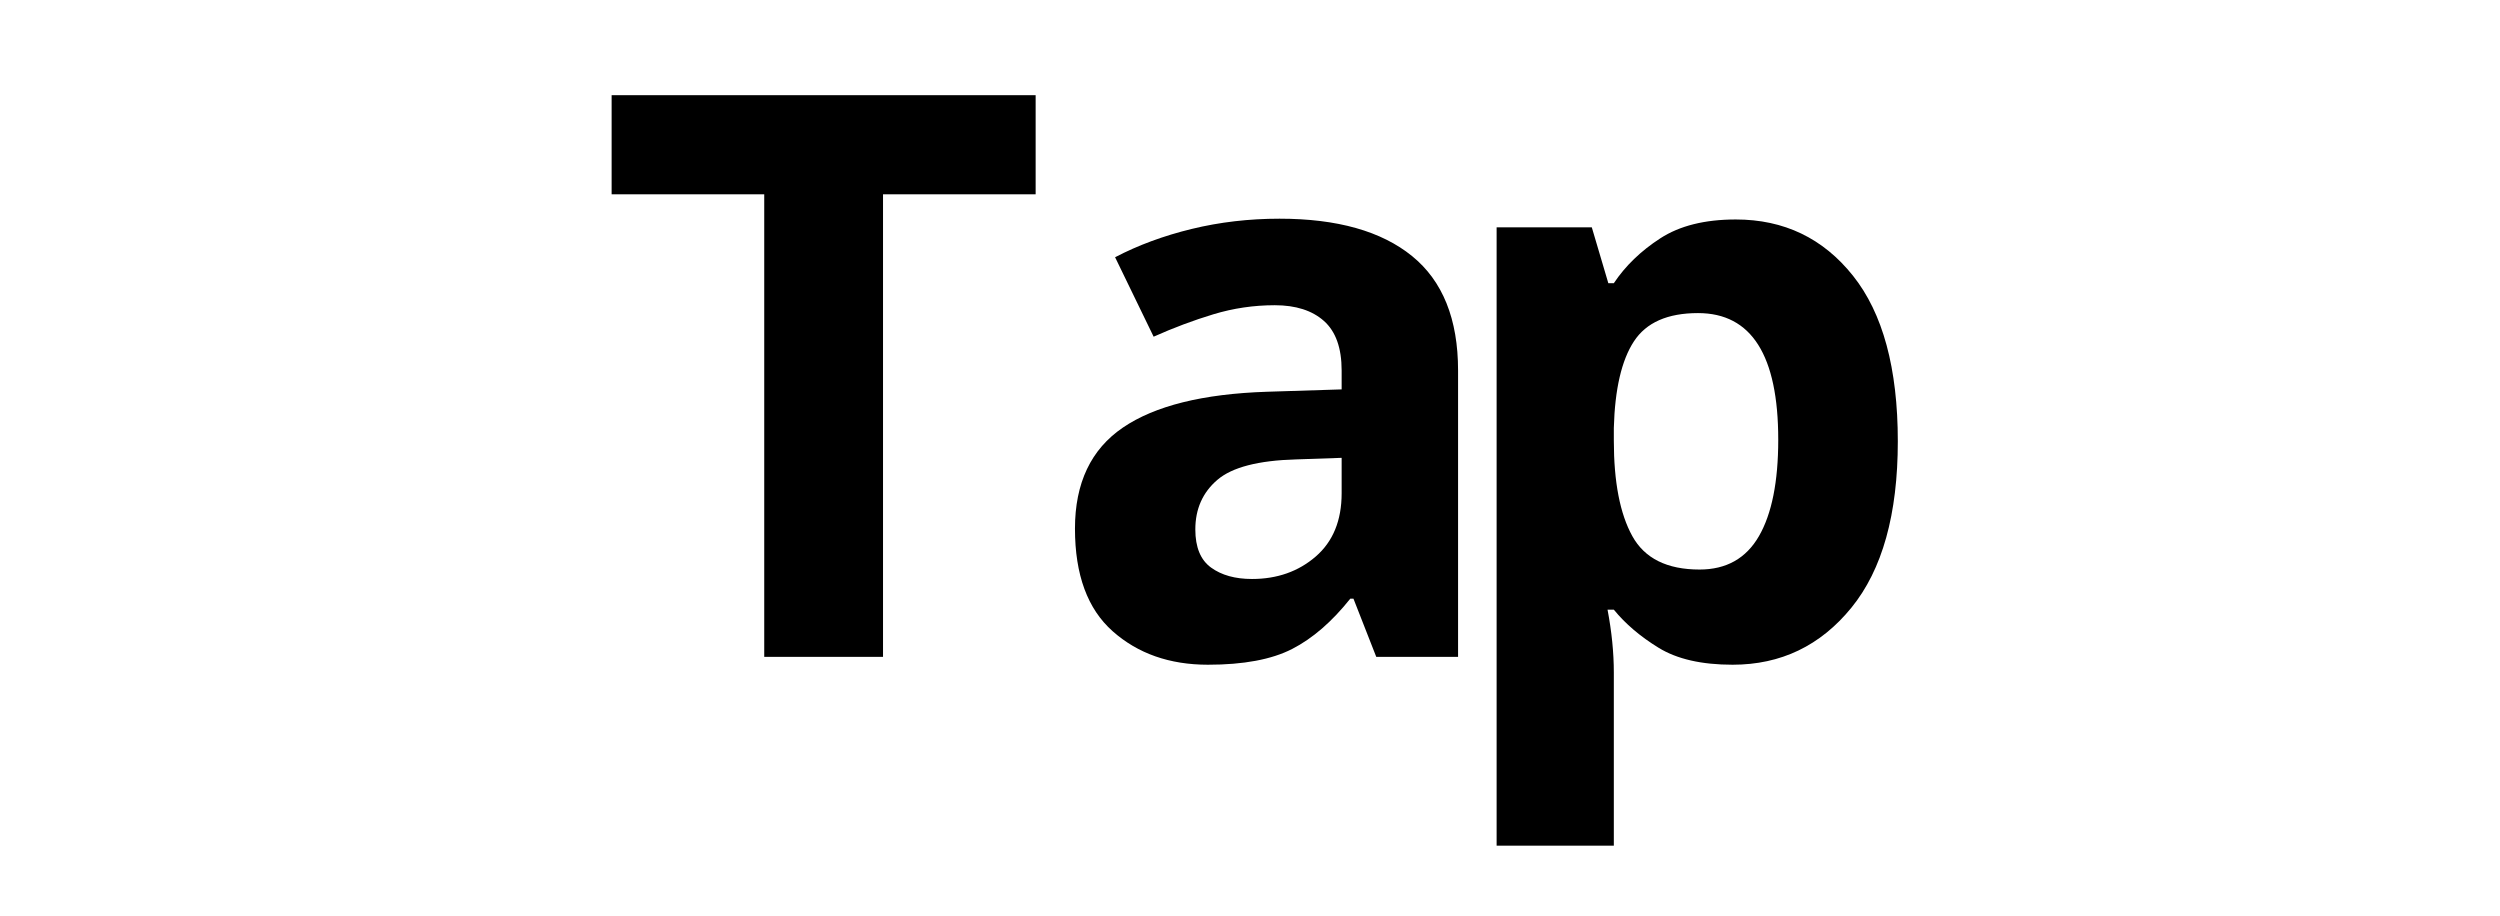
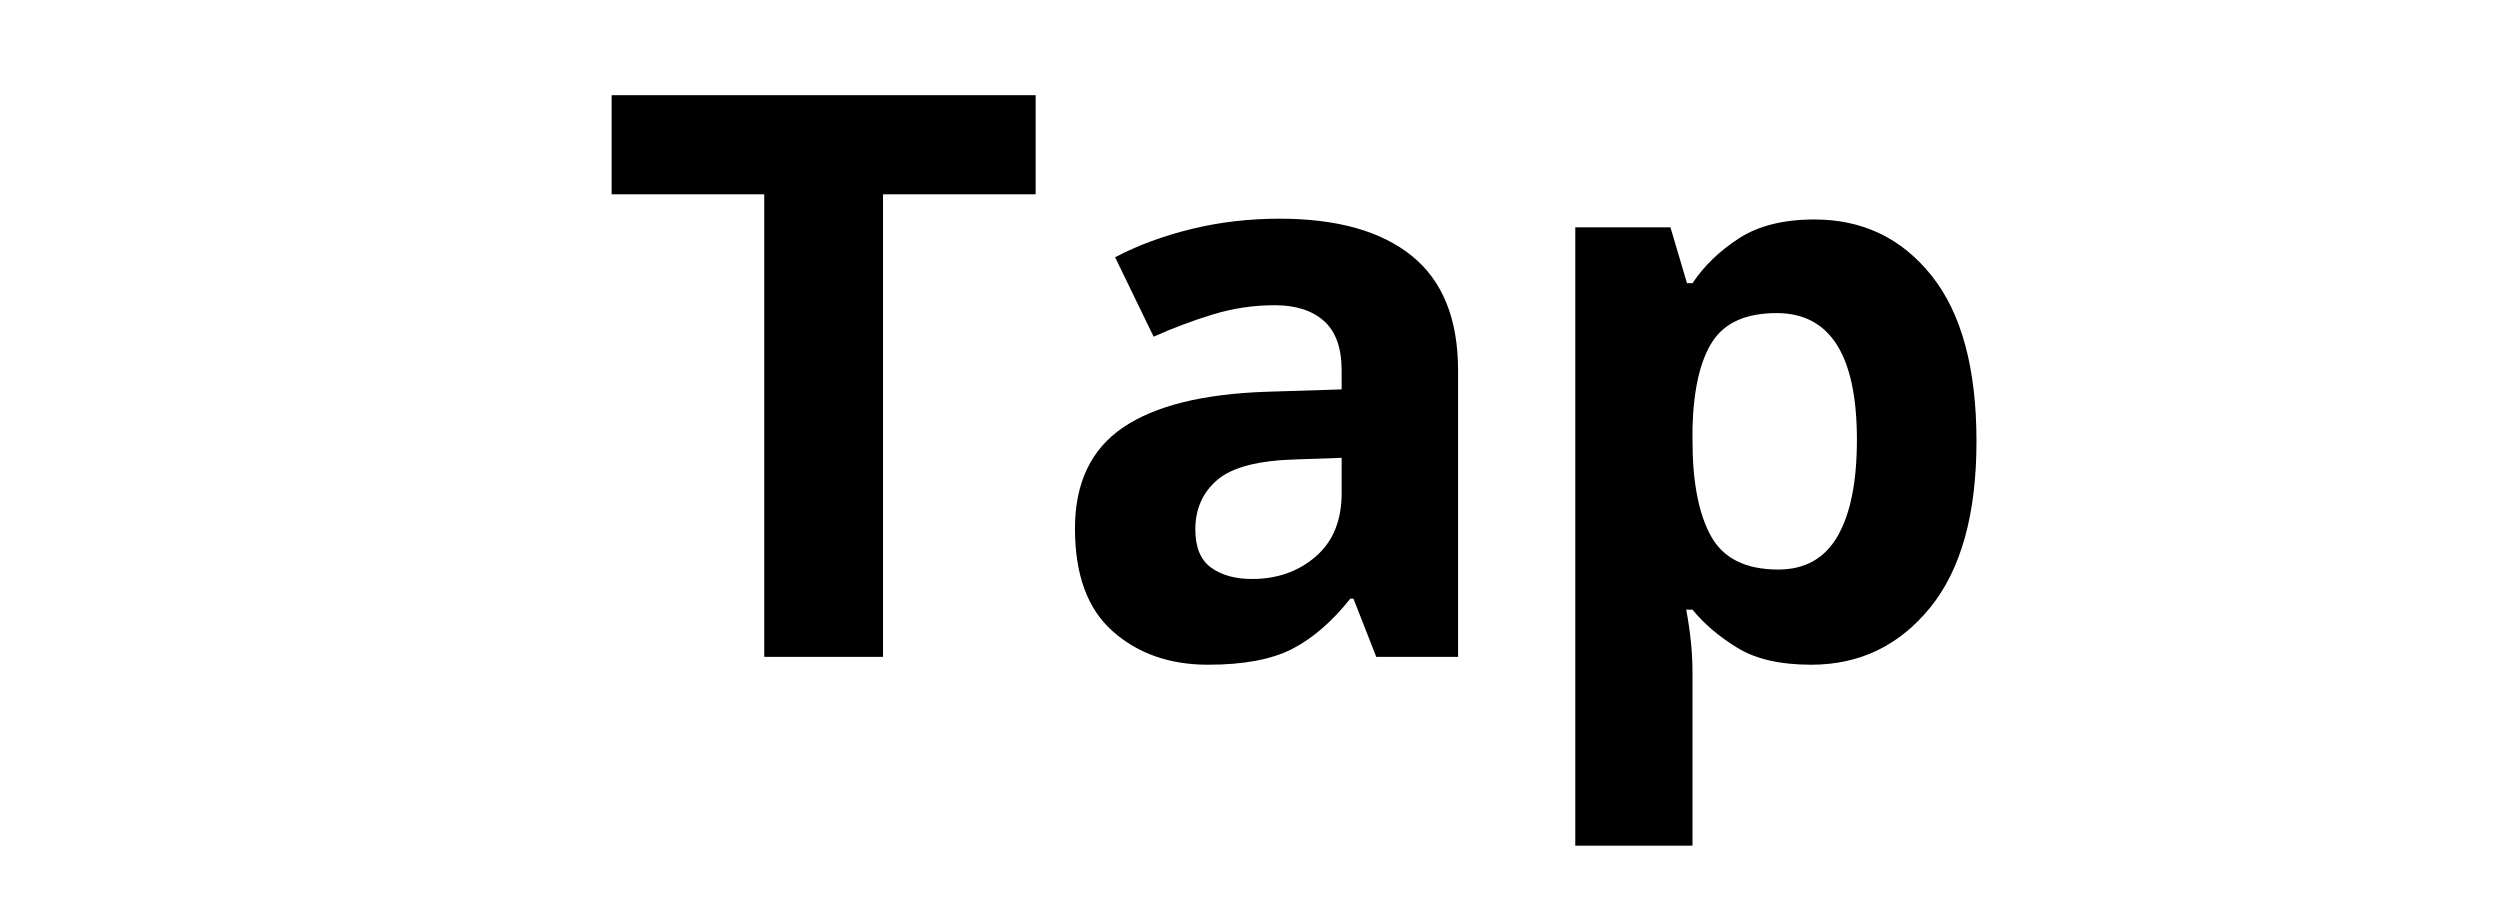
<svg xmlns="http://www.w3.org/2000/svg" id="_レイヤー_2" data-name="レイヤー 2" viewBox="0 0 1589 581.7">
  <defs>
    <style>
      .cls-1 {
        font-family: SourceSerifRoman-Semibold, 'Source Serif Variable';
        font-size: 500px;
        font-variation-settings: 'wght' 600;
        font-weight: 600;
      }

      .cls-2 {
        letter-spacing: 0.05em;
      }

      .cls-3 {
        letter-spacing: 0em;
      }
    </style>
  </defs>
  <g id="_レイヤー_2-2" data-name="レイヤー 2">
    <text class="cls-1" transform="translate(378.75 417.5)">
      <tspan class="cls-3" x="0" y="0">T</tspan>
      <tspan class="cls-2" x="283.5" y="0">a</tspan>
-       <tspan x="533.5" y="0">p</tspan>
+       <tspan x="583.5" y="0">p</tspan>
    </text>
  </g>
</svg>
